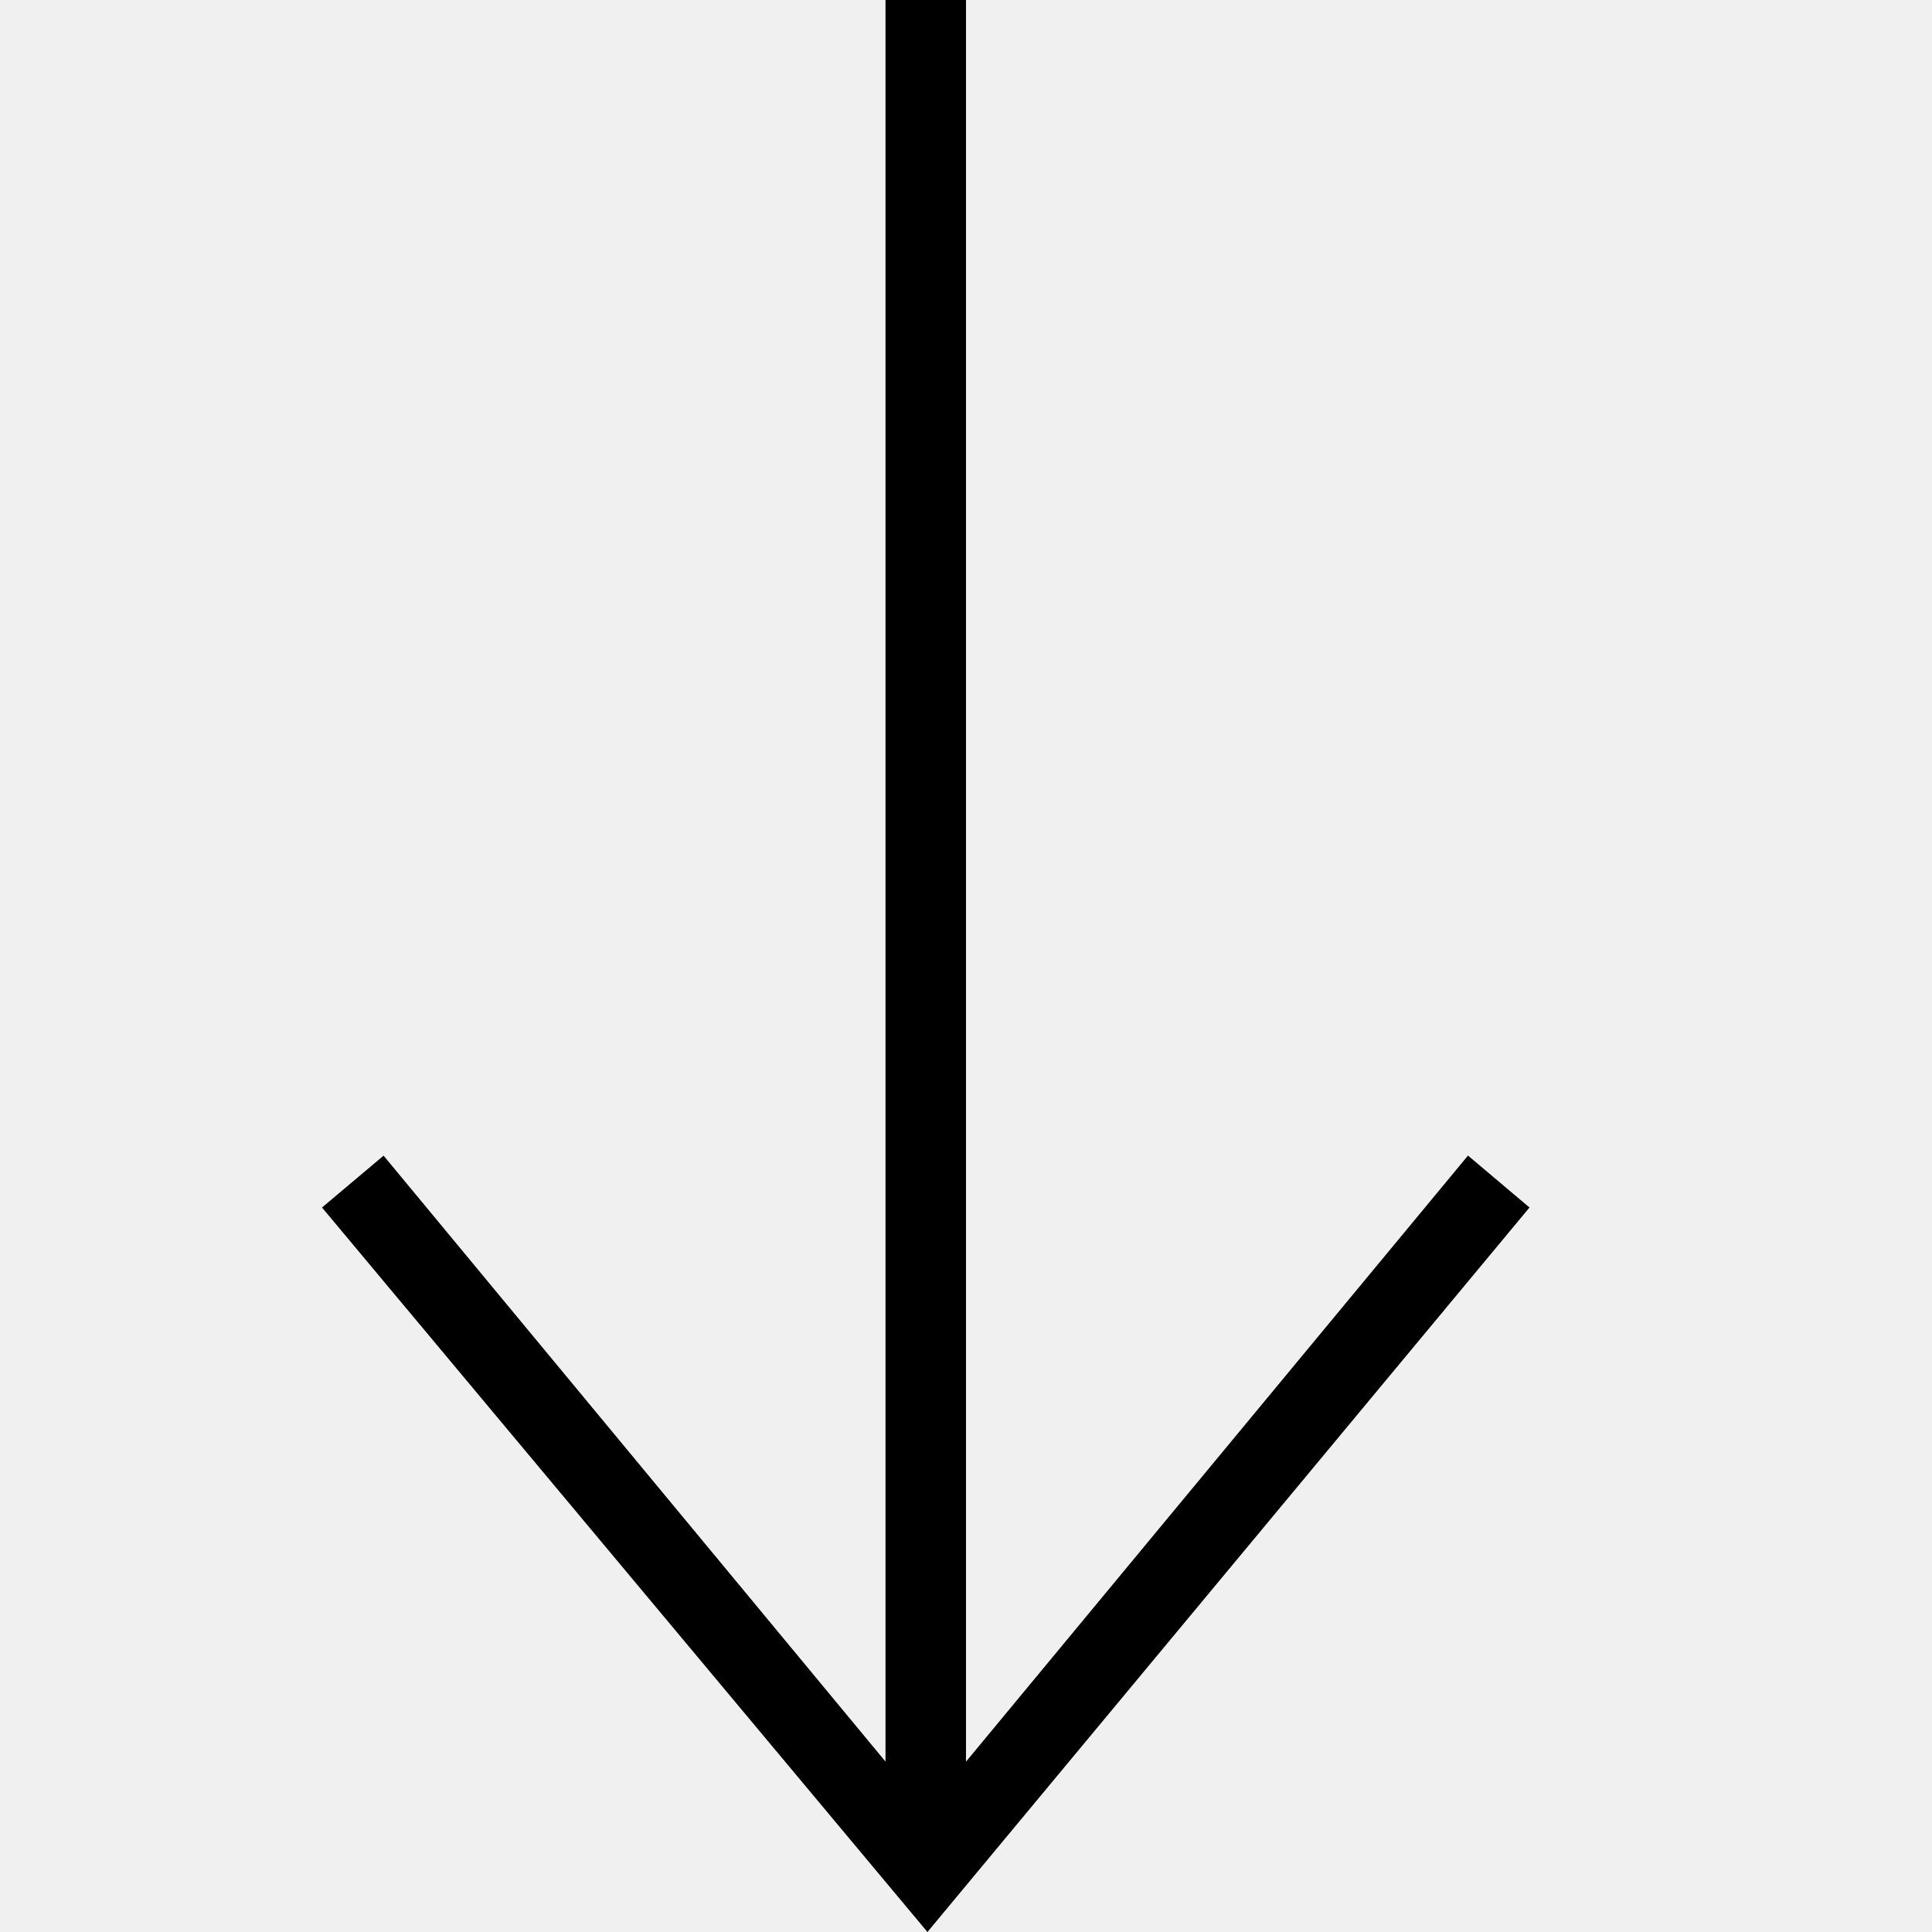
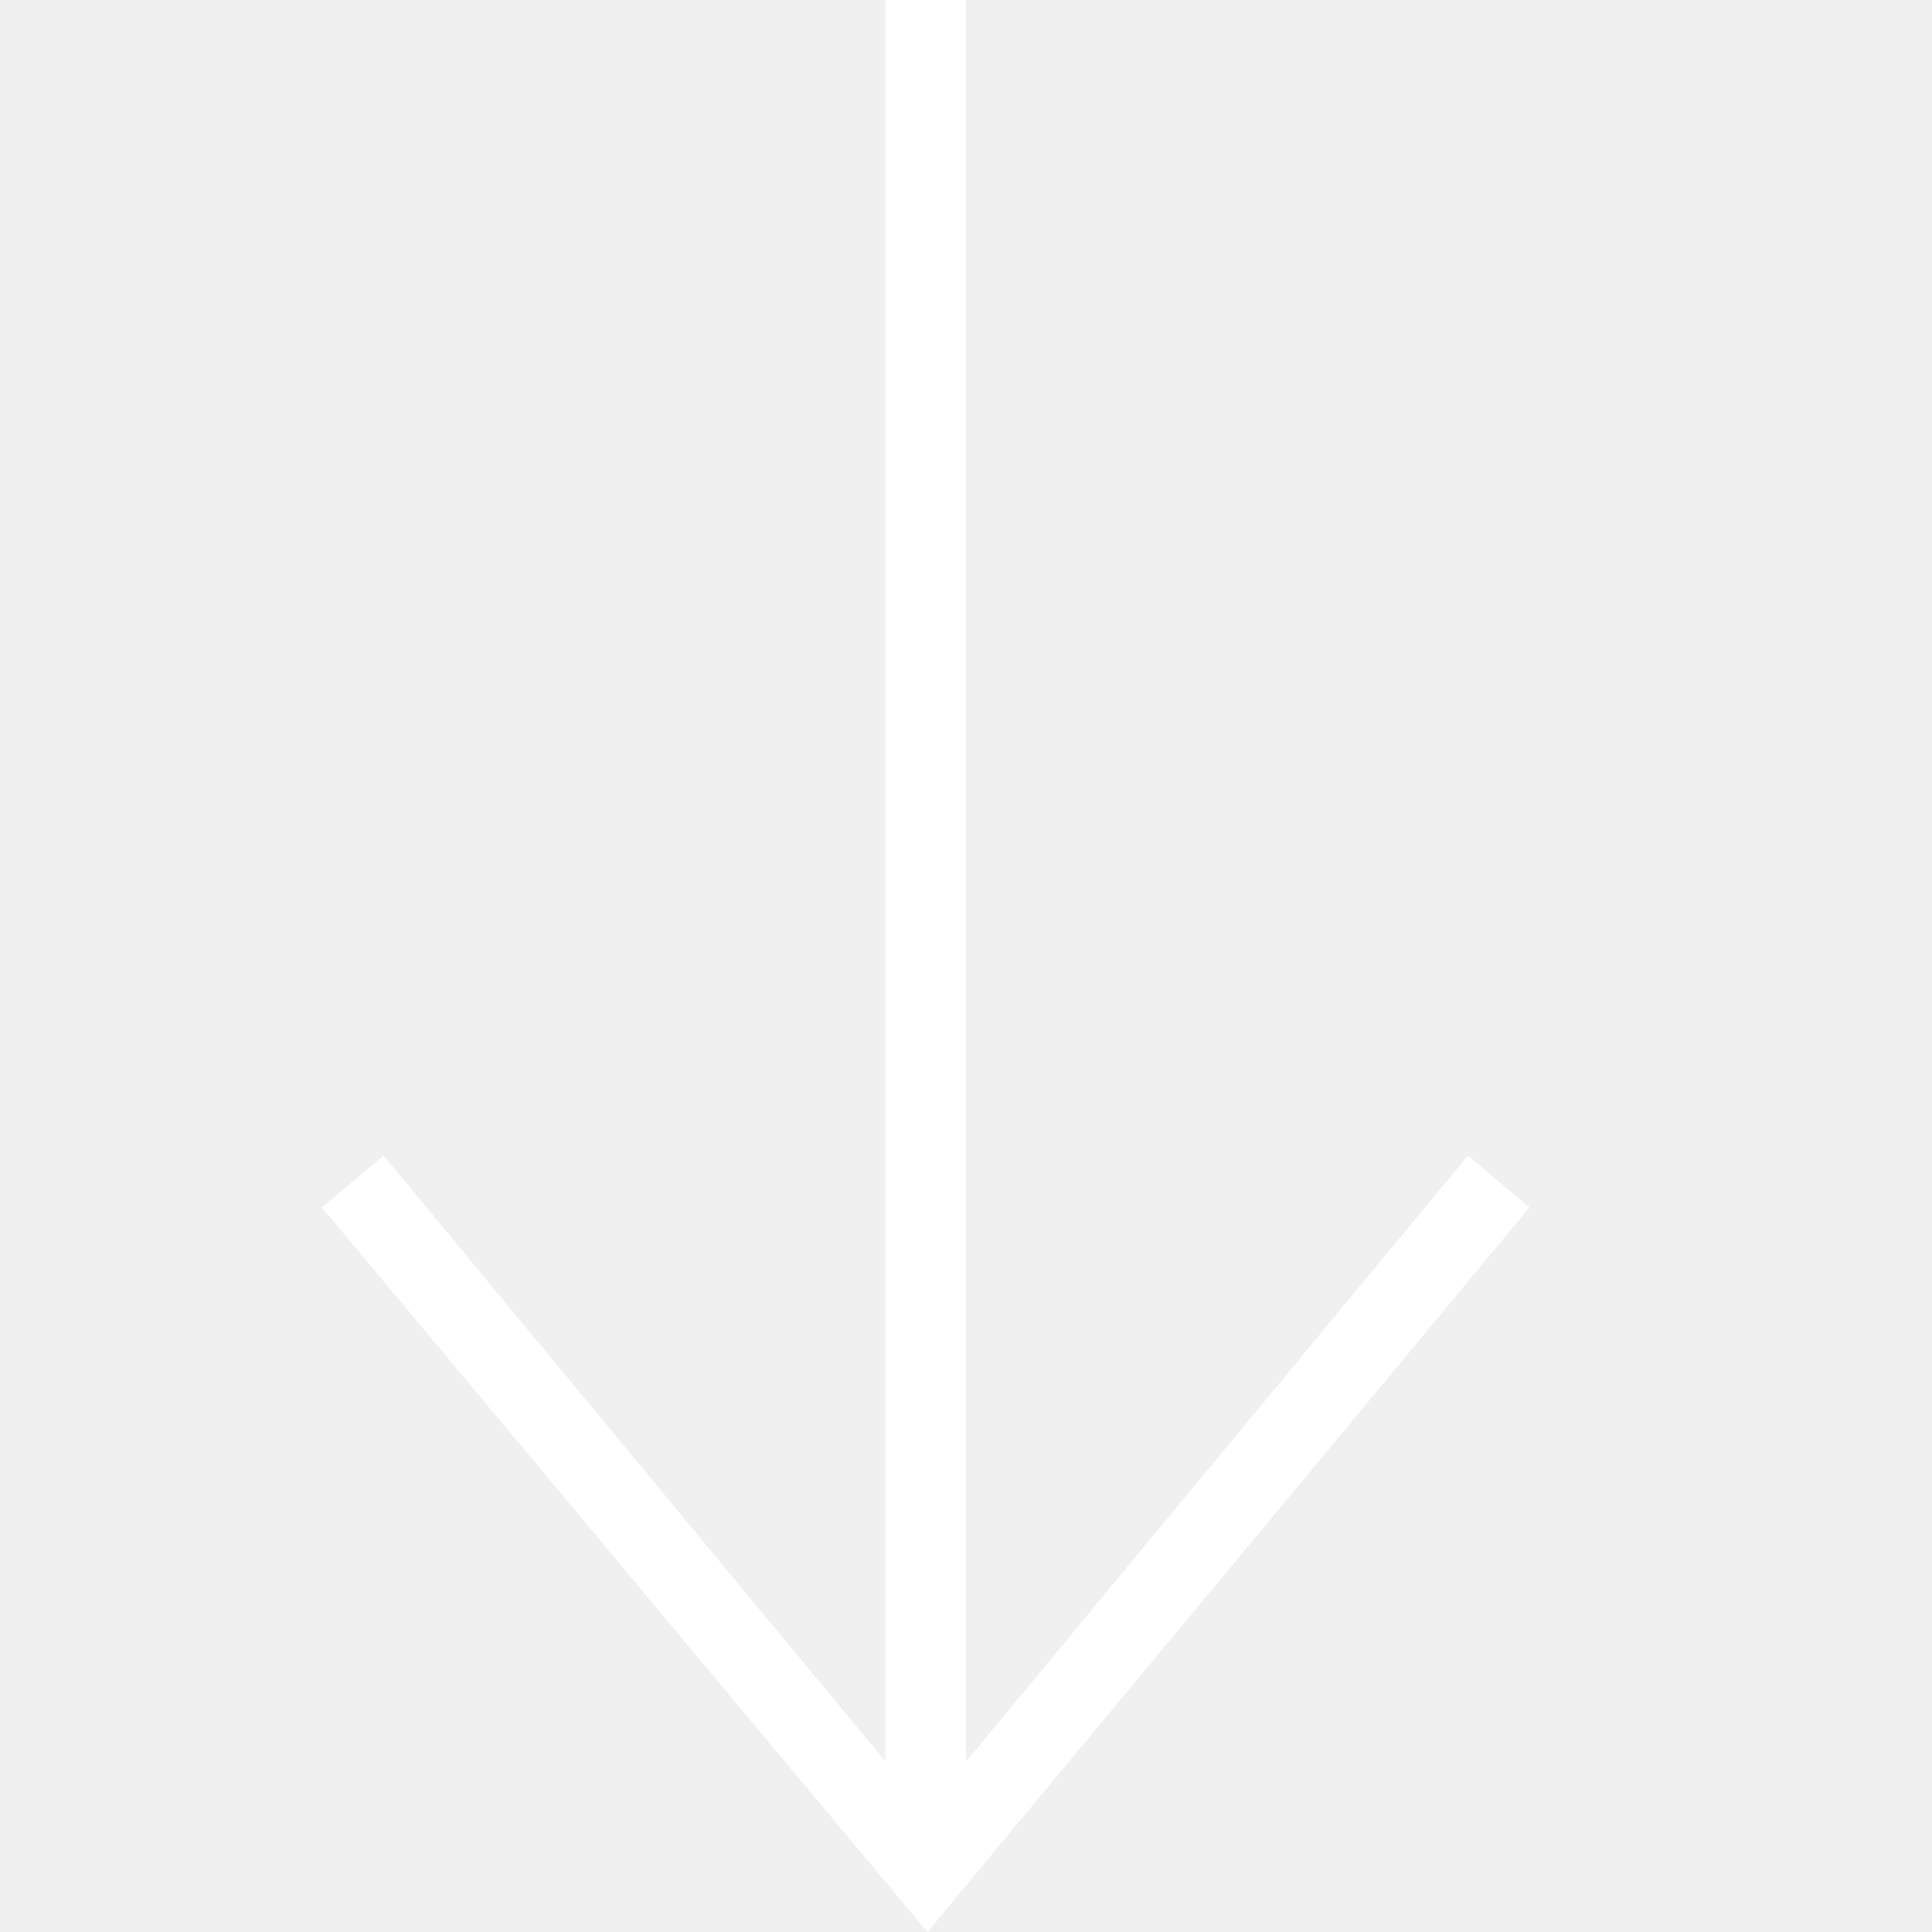
- <svg xmlns="http://www.w3.org/2000/svg" width="24" height="24" fill-rule="evenodd" clip-rule="evenodd">
+ <svg xmlns="http://www.w3.org/2000/svg" width="24" height="24" fill="#fff" clip-rule="evenodd">
  <path d="M11 21.883l-6.235-7.527-.765.644 7.521 9 7.479-9-.764-.645-6.236 7.529v-21.884h-1v21.883z" />
</svg>
